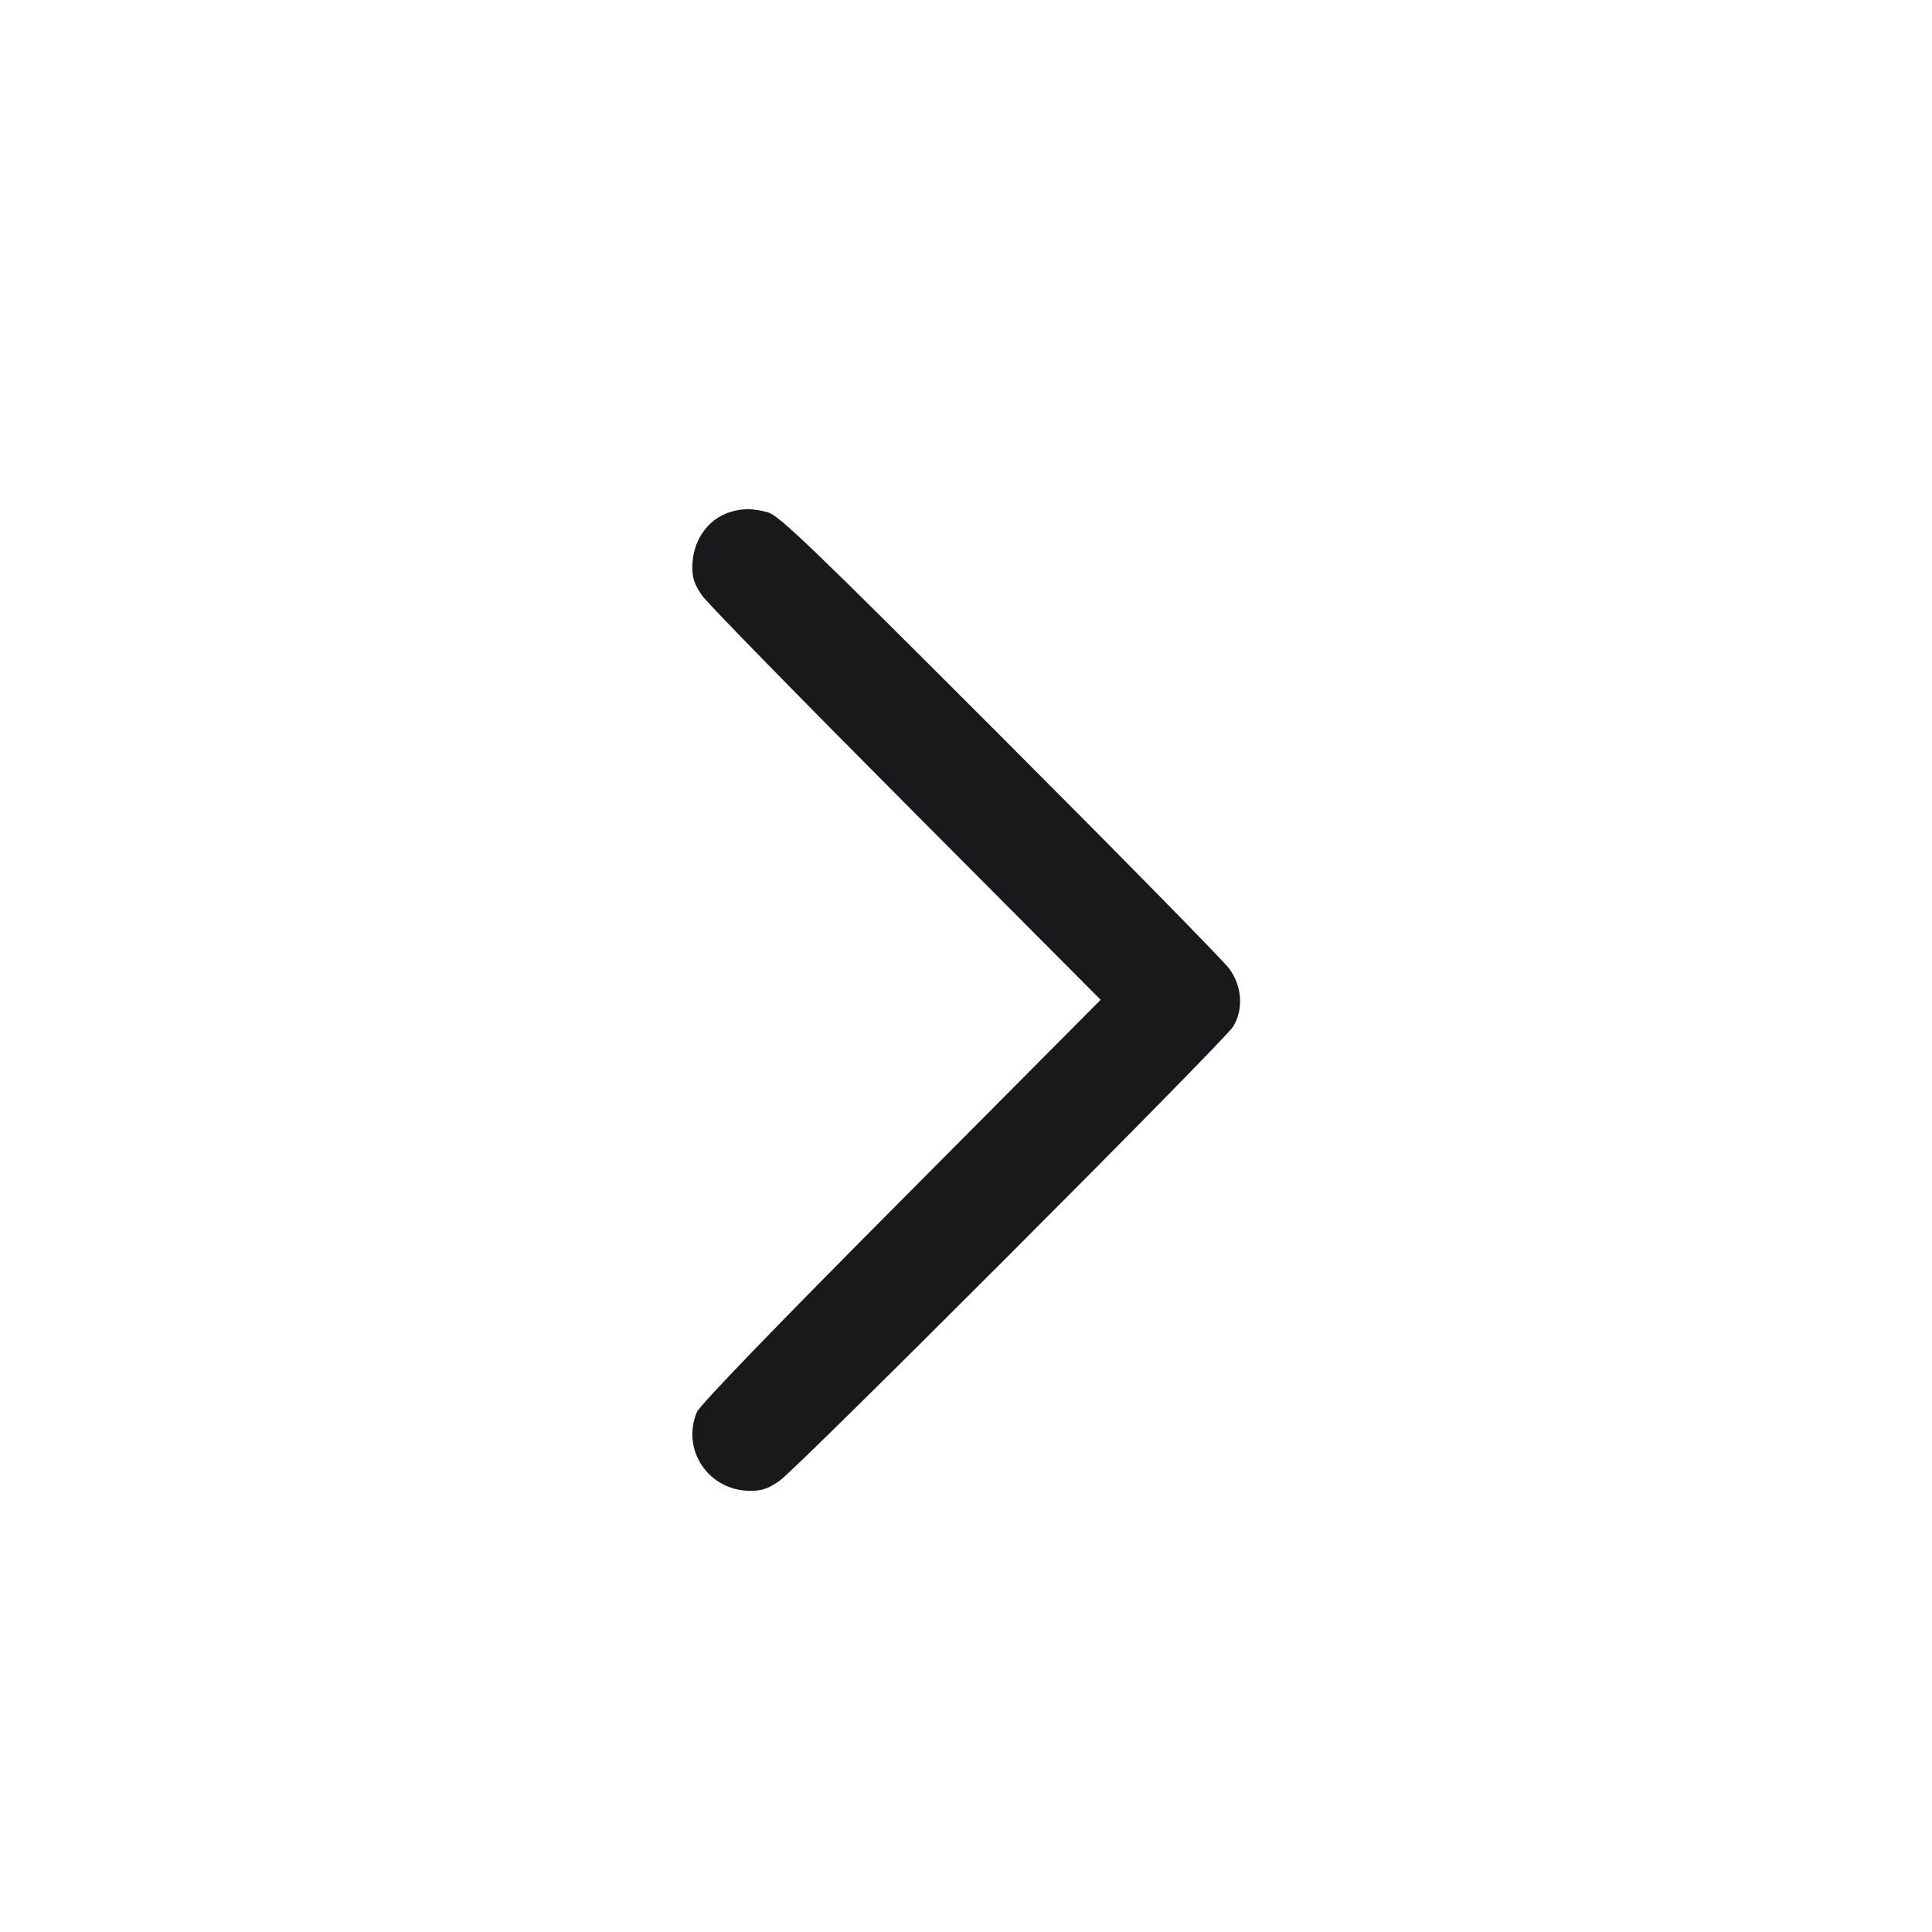
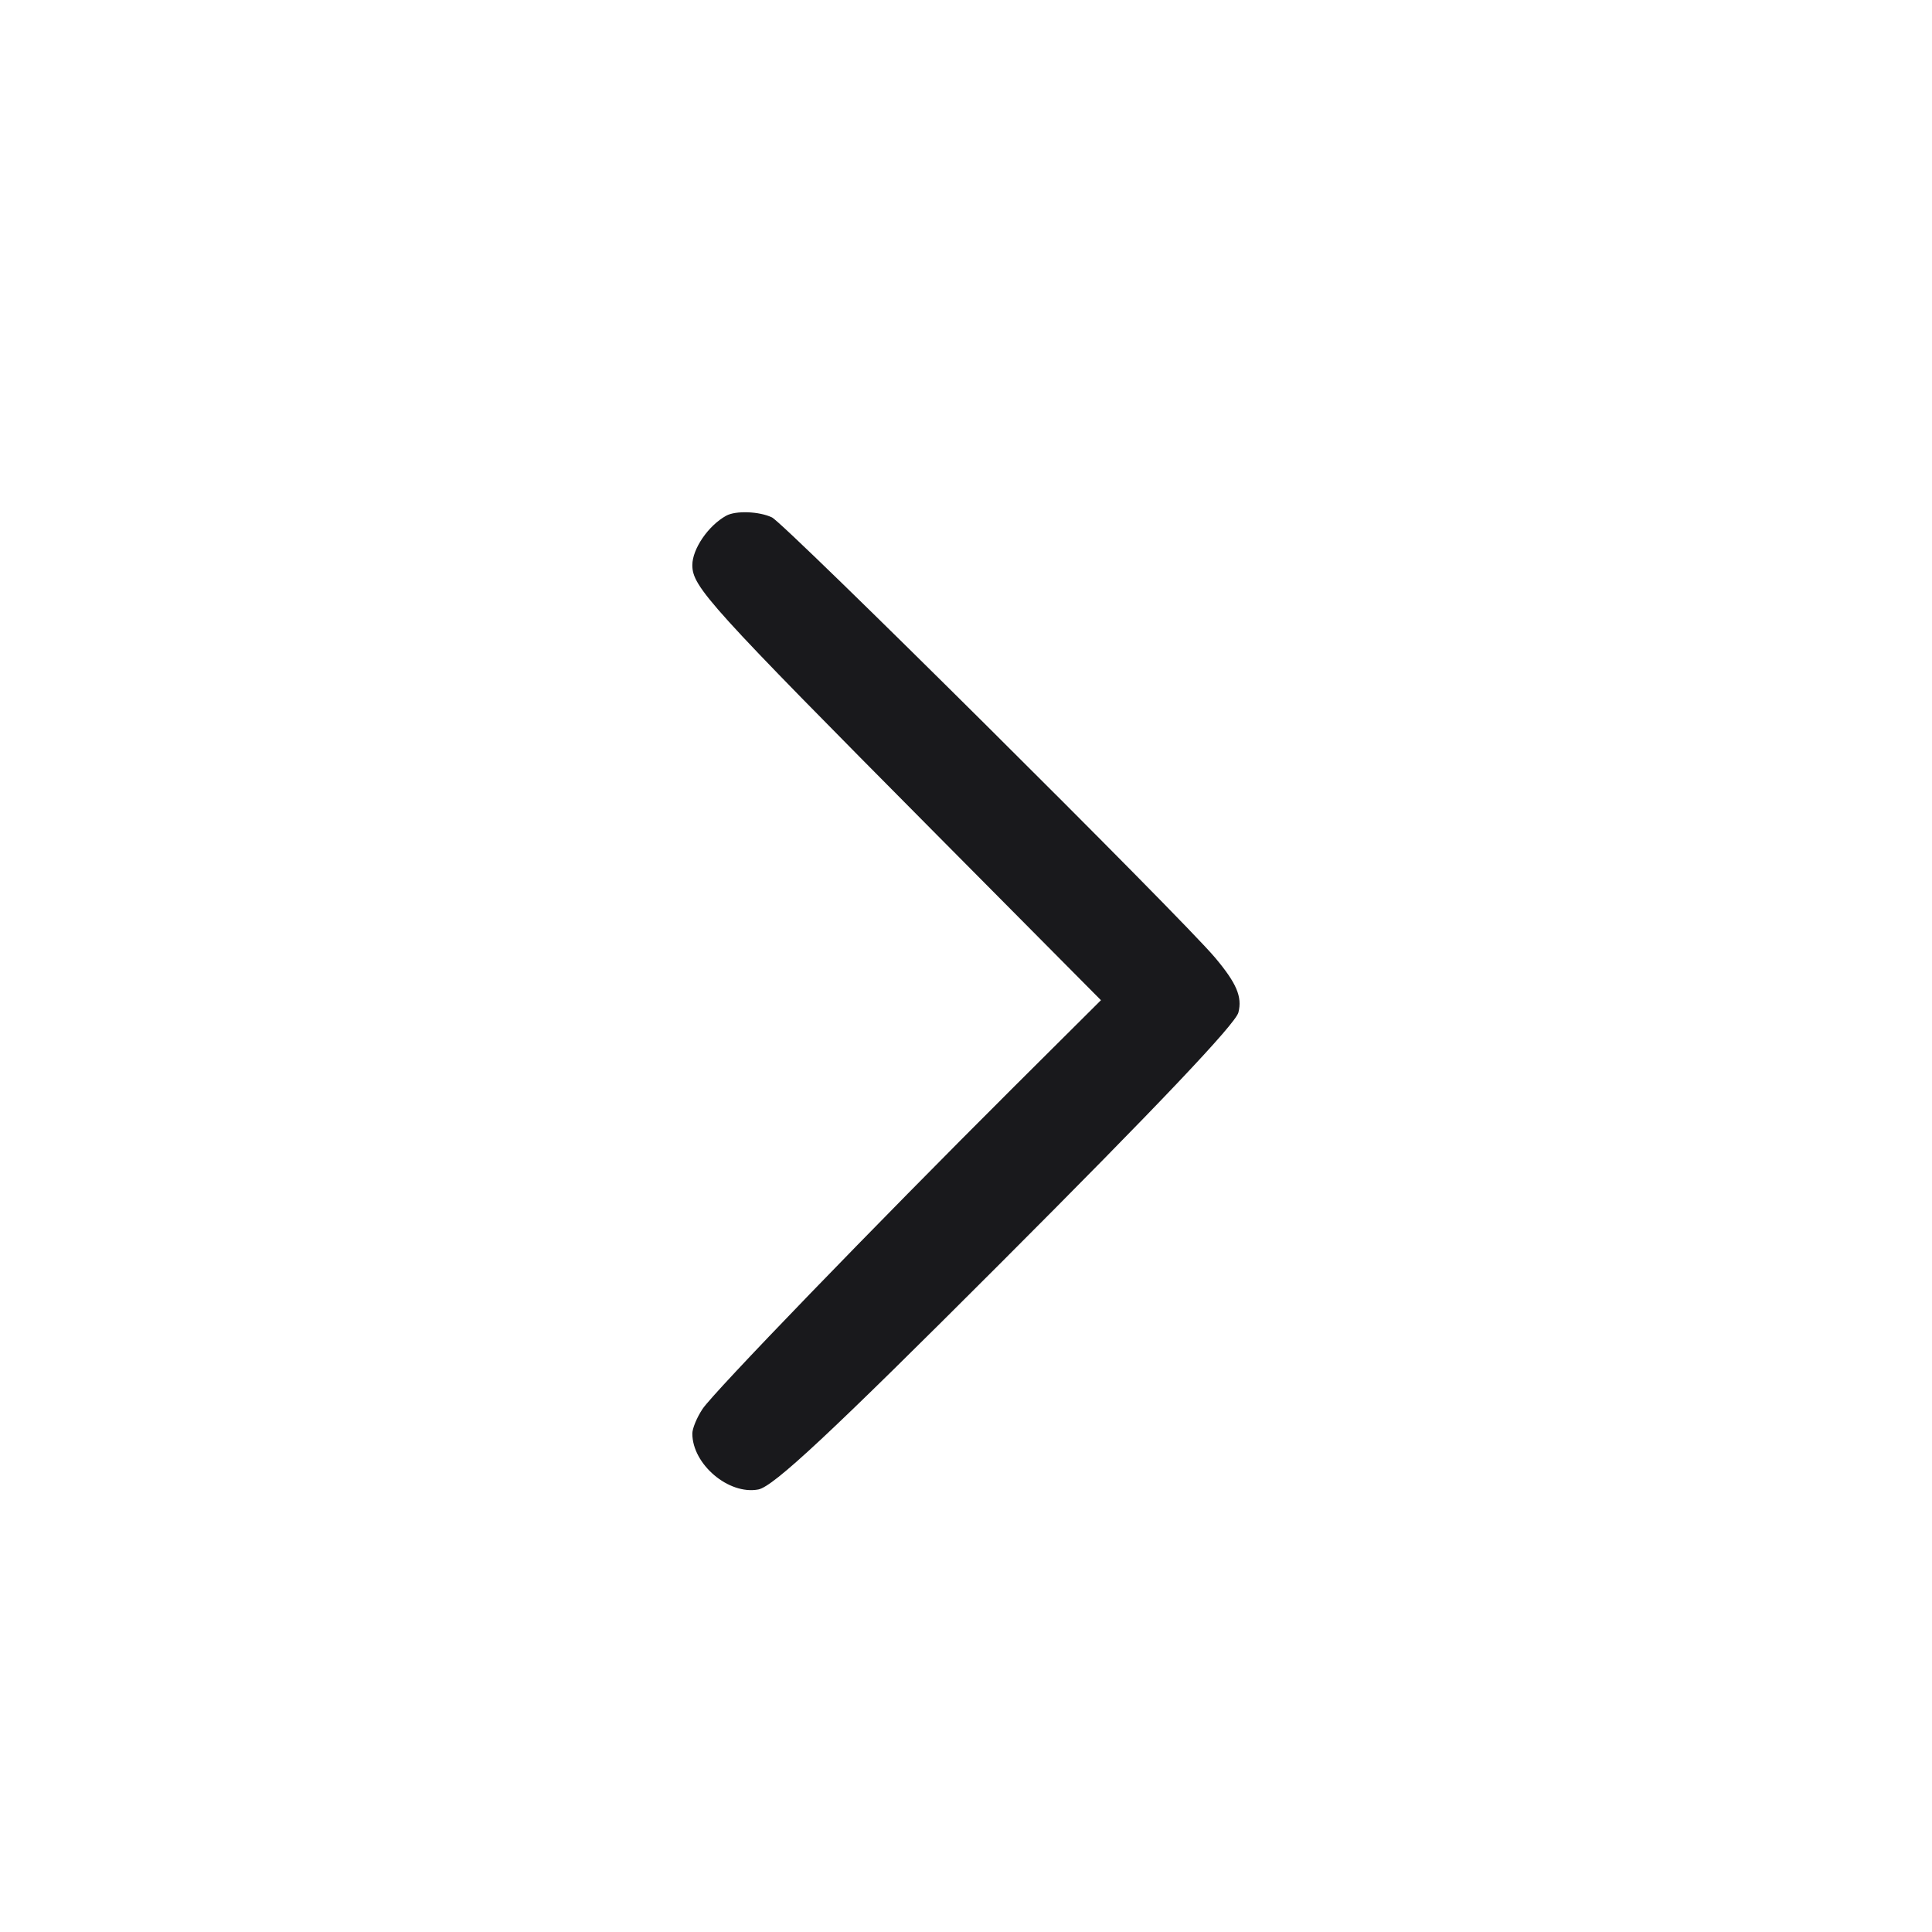
<svg xmlns="http://www.w3.org/2000/svg" width="20" height="20" viewBox="0 0 20 20" fill="none">
-   <path d="M7.564 5.299 C 7.325 5.371,7.167 5.599,7.167 5.872 C 7.167 5.989,7.191 6.057,7.272 6.170 C 7.330 6.251,8.281 7.224,9.386 8.333 L 11.394 10.350 9.328 12.428 C 8.032 13.730,7.243 14.547,7.214 14.618 C 7.050 15.011,7.337 15.433,7.767 15.433 C 7.888 15.433,7.956 15.410,8.070 15.329 C 8.263 15.193,12.677 10.773,12.765 10.628 C 12.874 10.450,12.859 10.212,12.727 10.030 C 12.669 9.949,11.600 8.861,10.352 7.612 C 8.410 5.668,8.064 5.335,7.950 5.304 C 7.799 5.262,7.689 5.261,7.564 5.299 " fill="#19191C" stroke="none" fill-rule="evenodd" />
+   <path d="M7.517 5.339 C 7.332 5.441,7.167 5.683,7.167 5.850 C 7.167 6.075,7.339 6.265,9.690 8.634 L 11.397 10.354 10.495 11.252 C 9.053 12.689,7.388 14.411,7.273 14.585 C 7.214 14.673,7.167 14.788,7.167 14.840 C 7.167 15.158,7.543 15.477,7.850 15.419 C 8.007 15.389,8.597 14.838,10.350 13.084 C 11.985 11.448,12.791 10.598,12.820 10.481 C 12.861 10.319,12.801 10.178,12.578 9.913 C 12.230 9.498,8.125 5.419,7.991 5.356 C 7.858 5.293,7.616 5.284,7.517 5.339 " fill="#19191C" stroke="none" fill-rule="evenodd" />
</svg>
